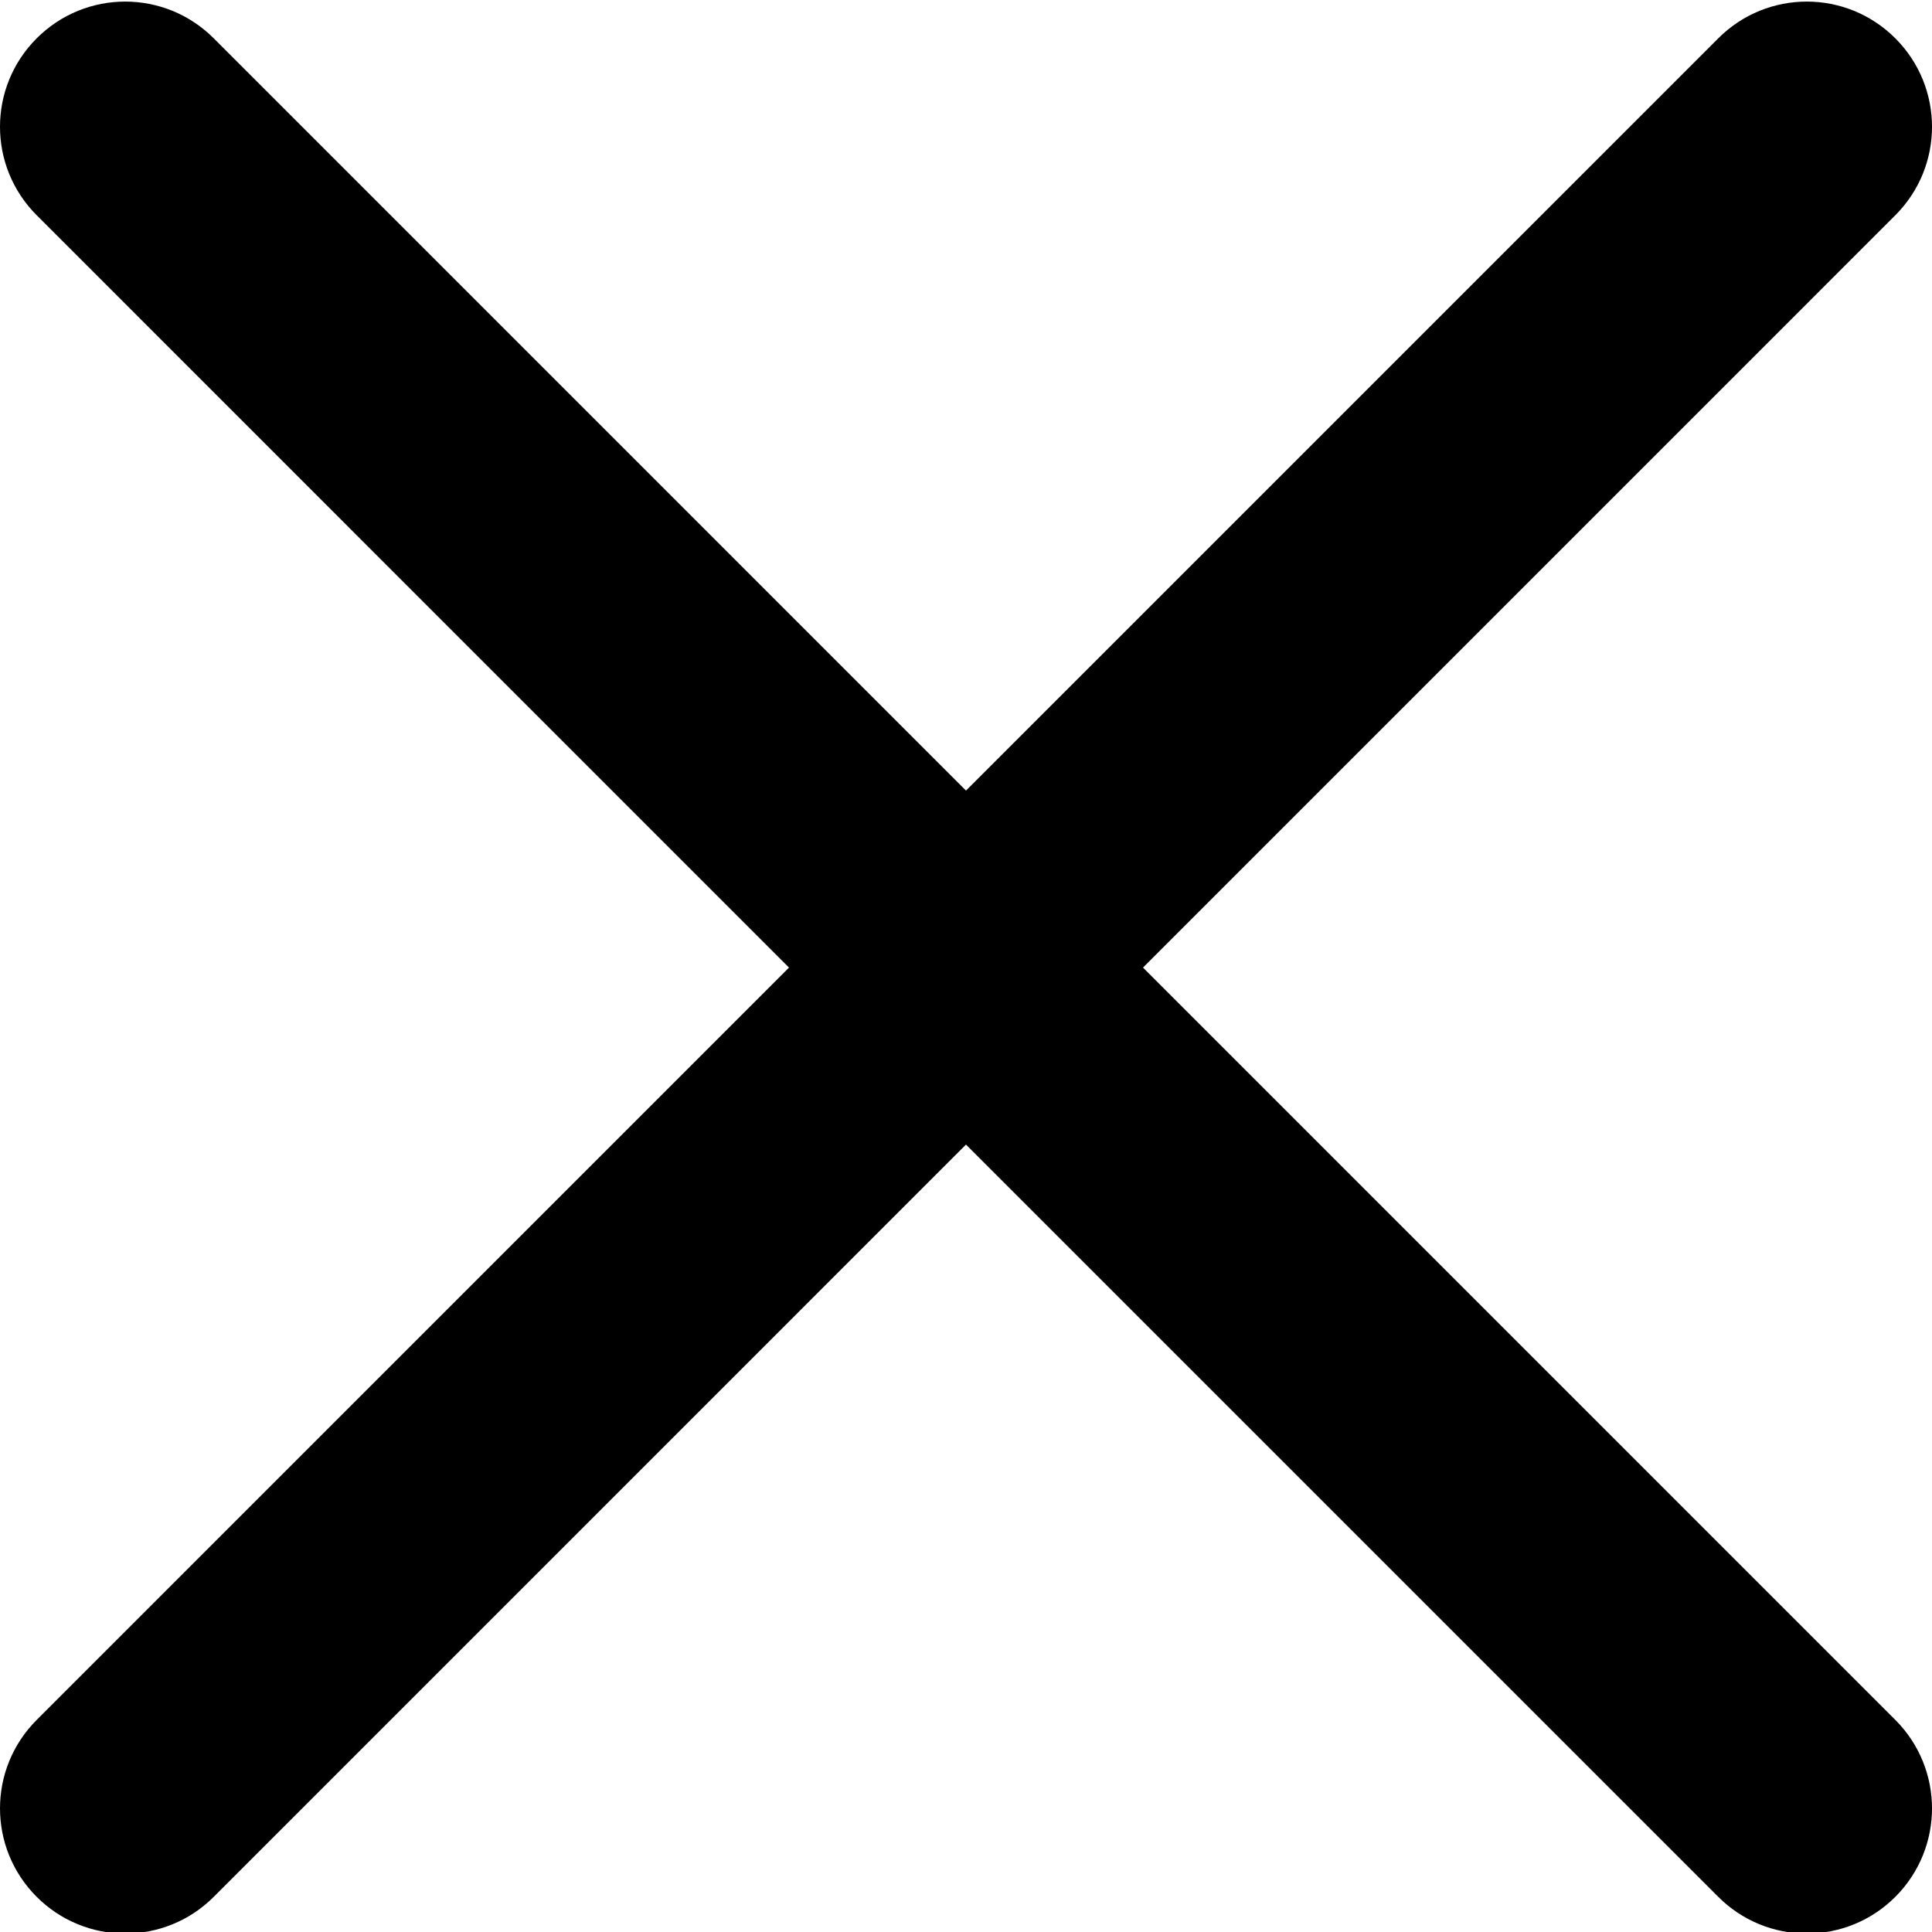
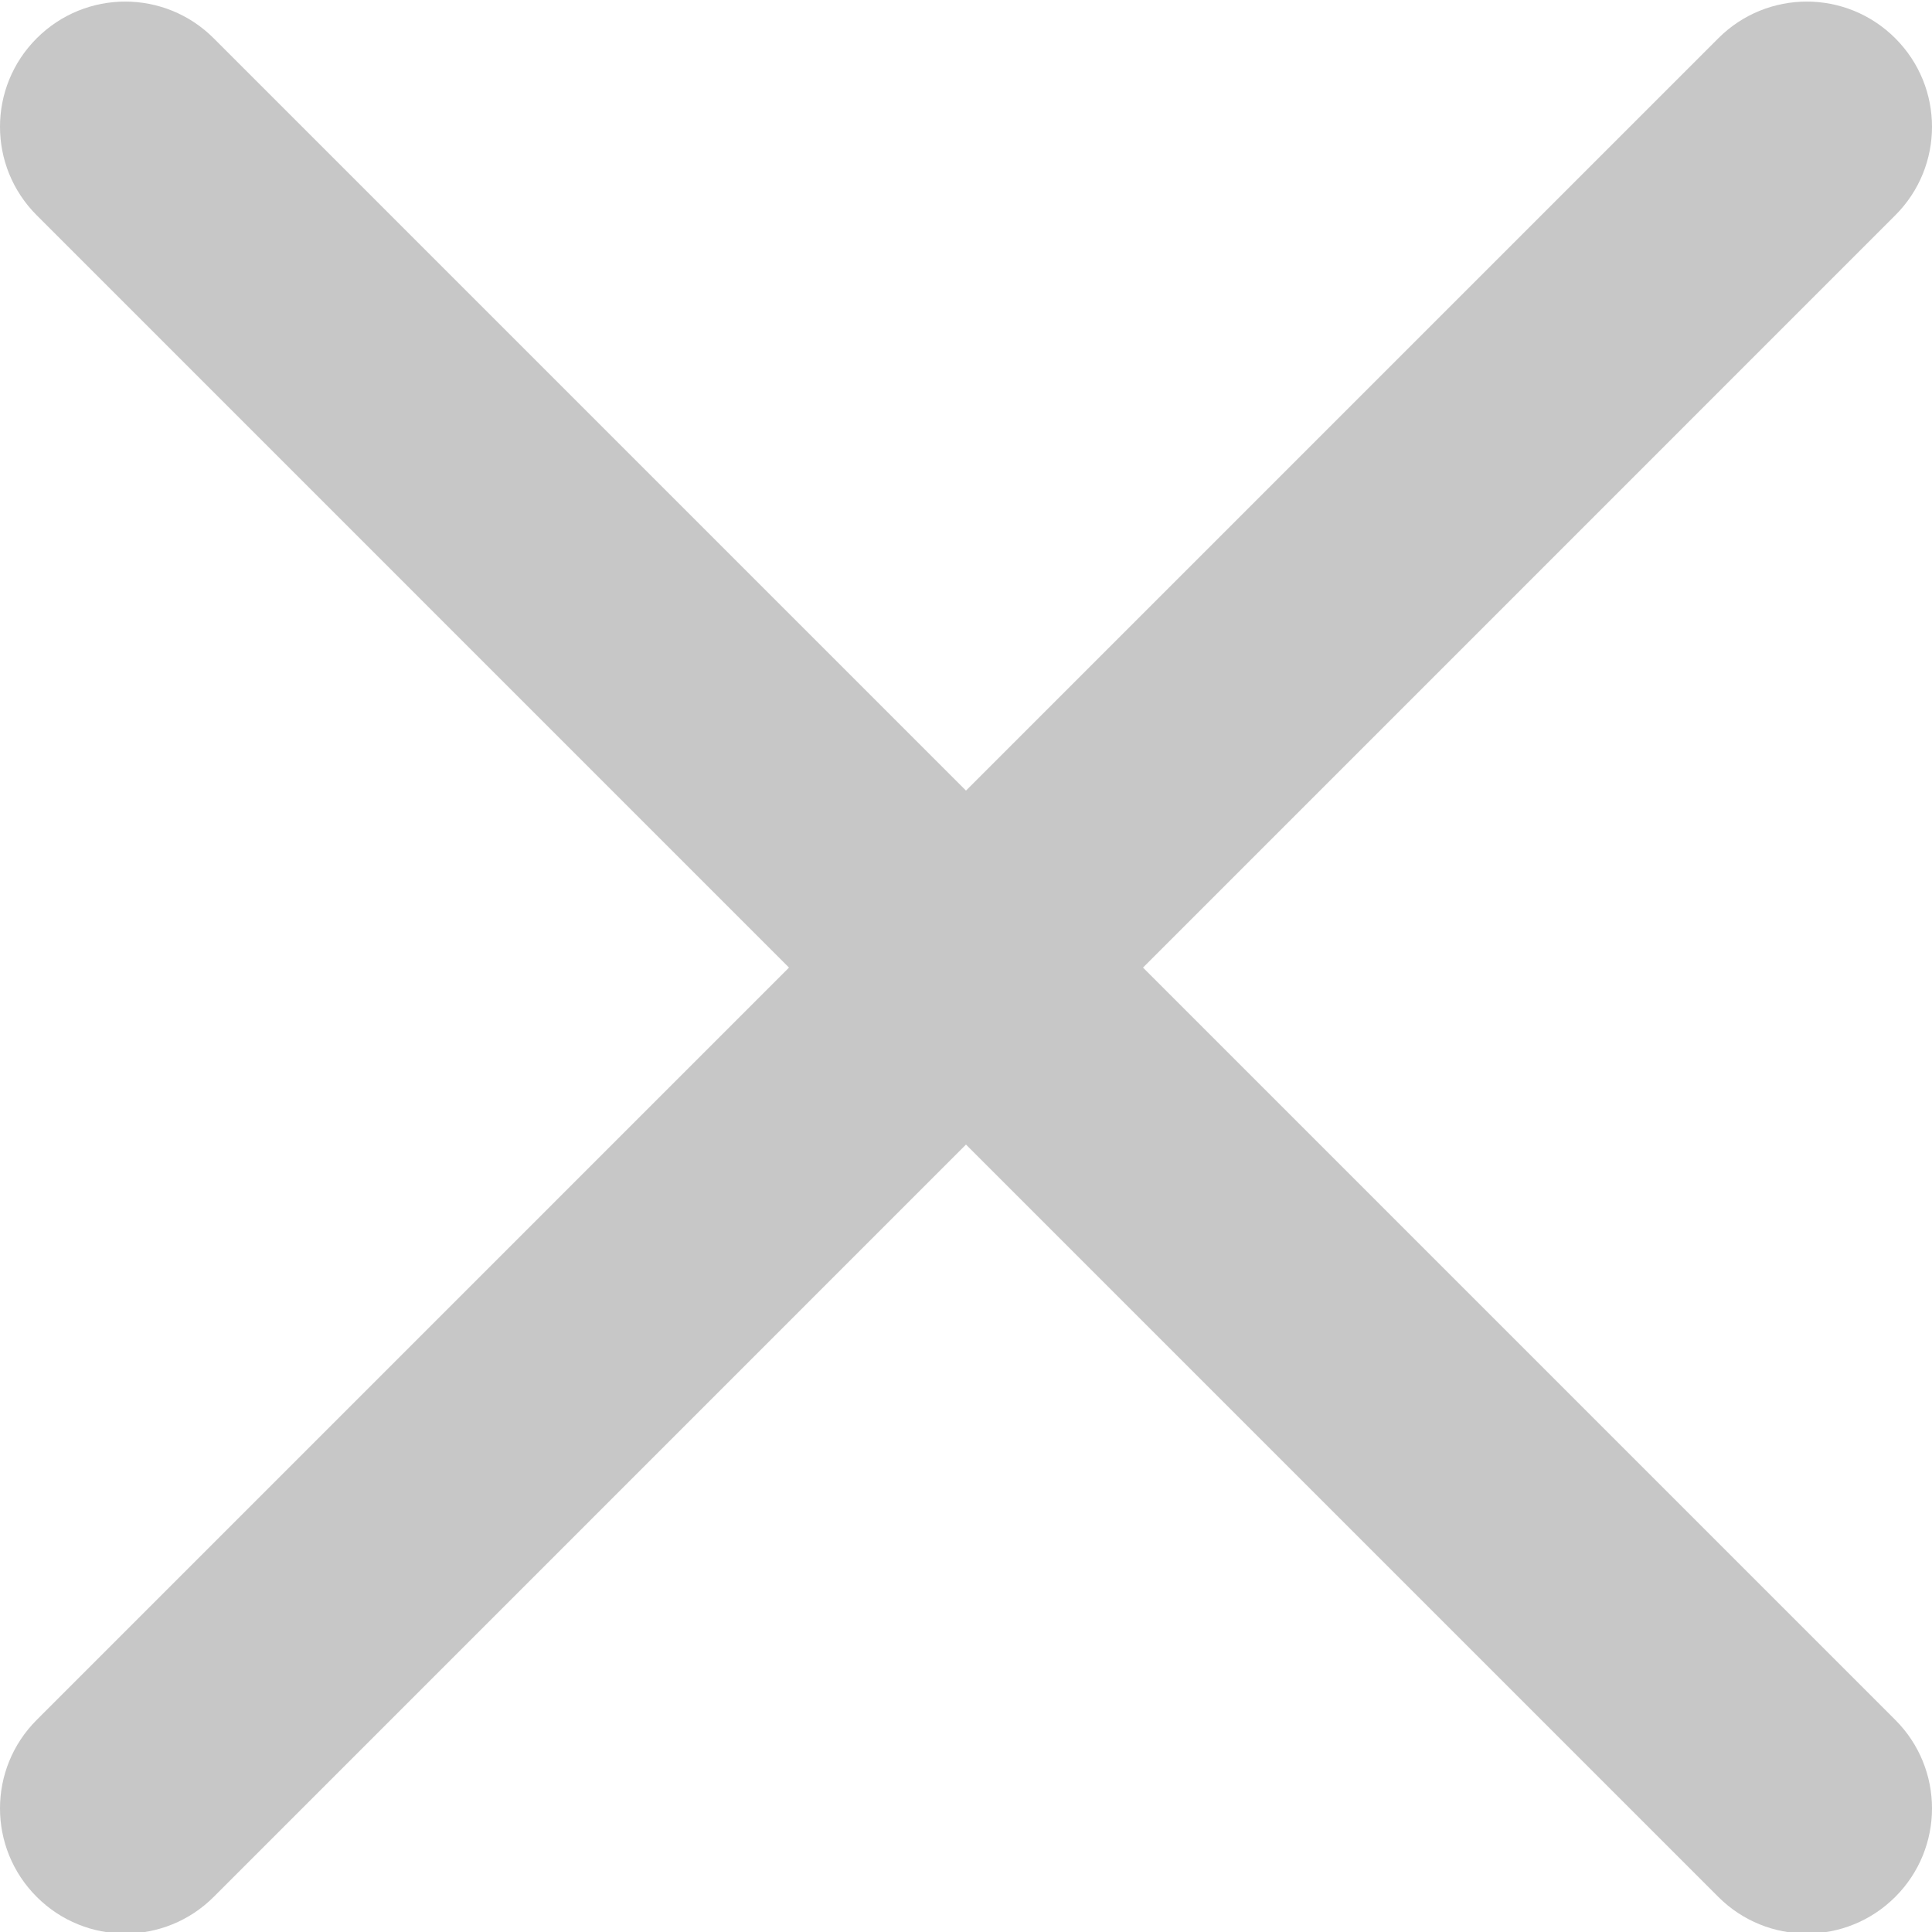
<svg xmlns="http://www.w3.org/2000/svg" height="20pt" viewBox="0 0 329.269 329" width="20pt">
-   <path d="M194.8 164.77L323.013 36.555c8.343-8.34 8.343-21.825 0-30.164-8.34-8.34-21.825-8.34-30.164 0L164.633 134.605 36.422 6.391c-8.344-8.34-21.824-8.34-30.164 0-8.344 8.34-8.344 21.824 0 30.164l128.21 128.215L6.259 292.984c-8.344 8.34-8.344 21.825 0 30.164a21.266 21.266 0 0015.082 6.25c5.46 0 10.922-2.09 15.082-6.25l128.21-128.214 128.216 128.214a21.273 21.273 0 0015.082 6.25c5.46 0 10.922-2.09 15.082-6.25 8.343-8.34 8.343-21.824 0-30.164zm0 0" />
+   <path d="m194.801 164.77 128.211-128.215c8.344-8.34 8.344-21.824 0-30.164-8.34-8.34-21.824-8.34-30.164 0l-128.215 128.215-128.211-128.215c-8.344-8.34-21.824-8.34-30.164 0-8.344 8.34-8.344 21.824 0 30.164l128.211 128.215-128.211 128.215c-8.344 8.34-8.344 21.824 0 30.164 4.156 4.16 9.621 6.25 15.082 6.25 5.461 0 10.922-2.09 15.082-6.25l128.211-128.215 128.215 128.215c4.16 4.16 9.621 6.25 15.082 6.25 5.461 0 10.922-2.09 15.082-6.25 8.344-8.34 8.344-21.824 0-30.164zm0 0" fill="#c7c7c7" />
</svg>
